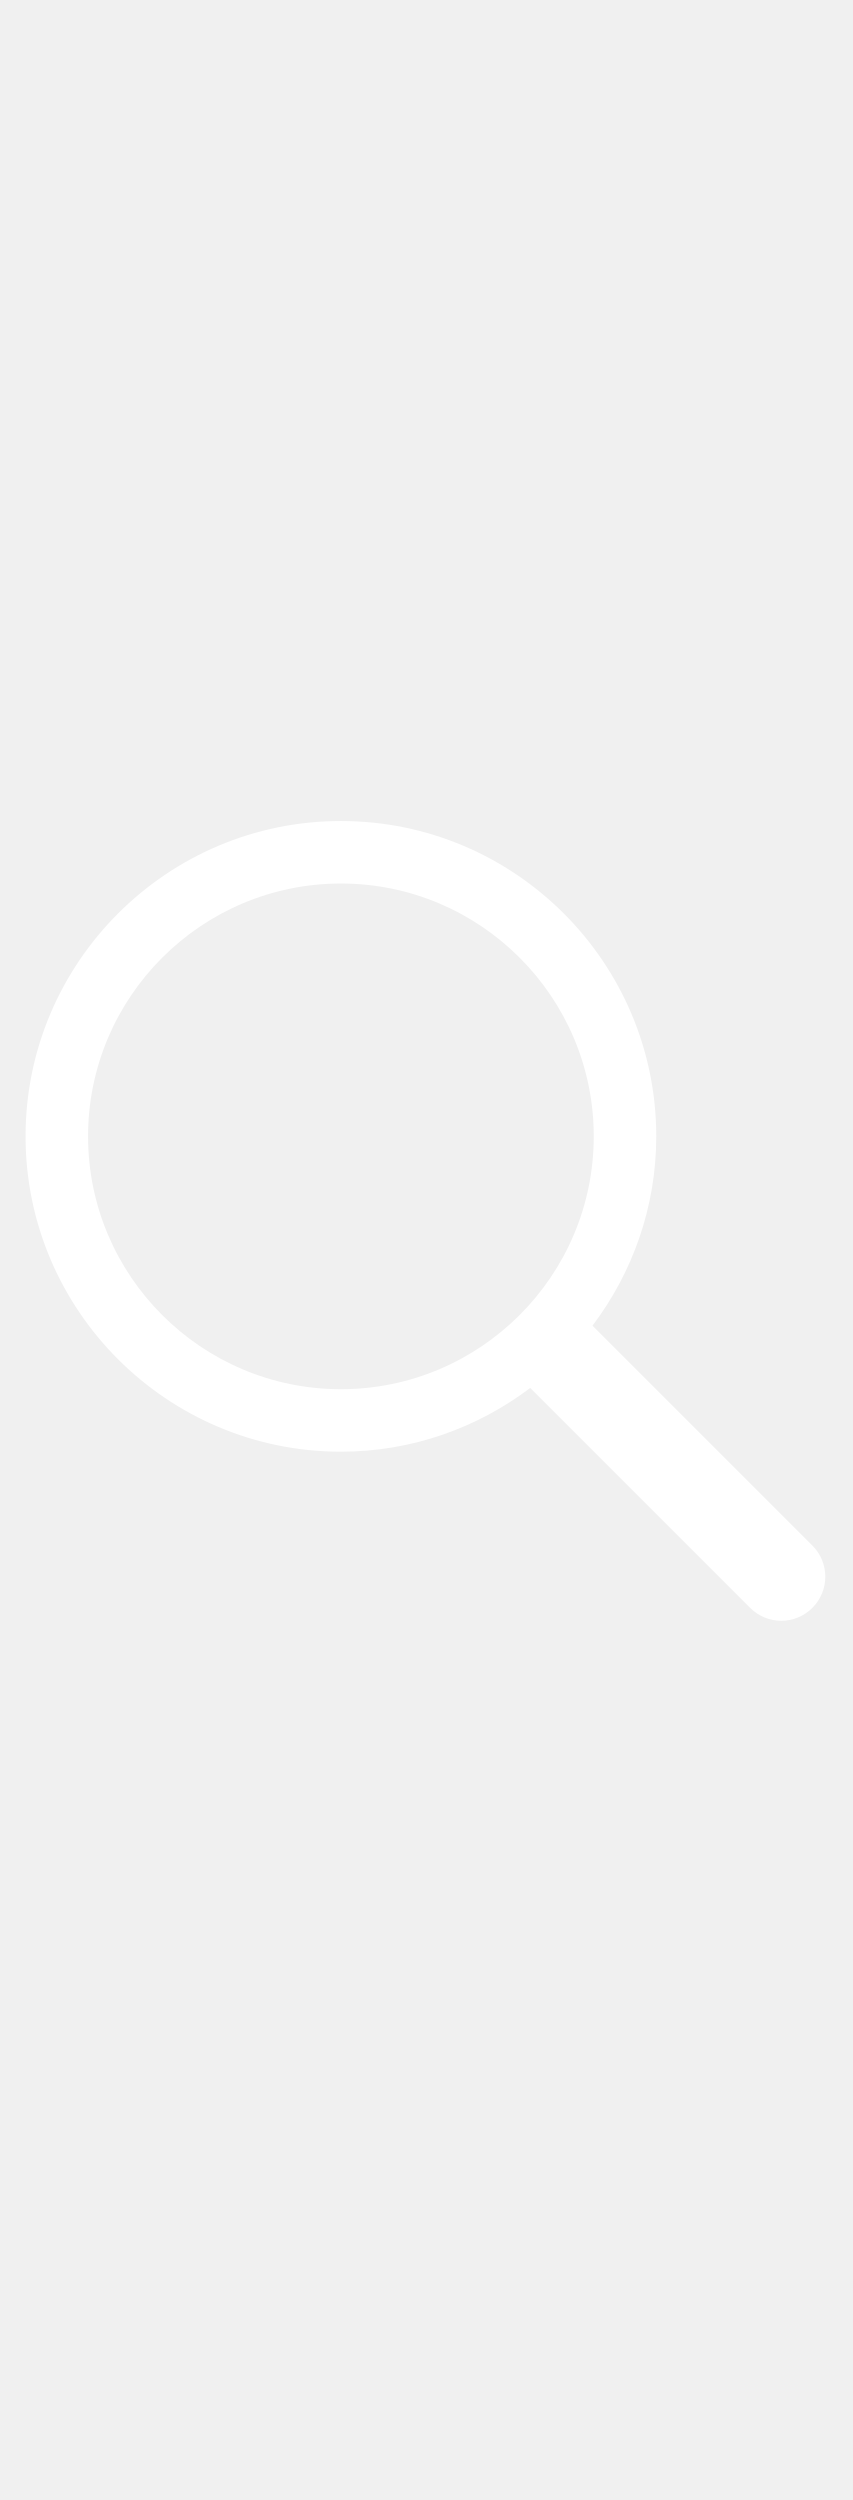
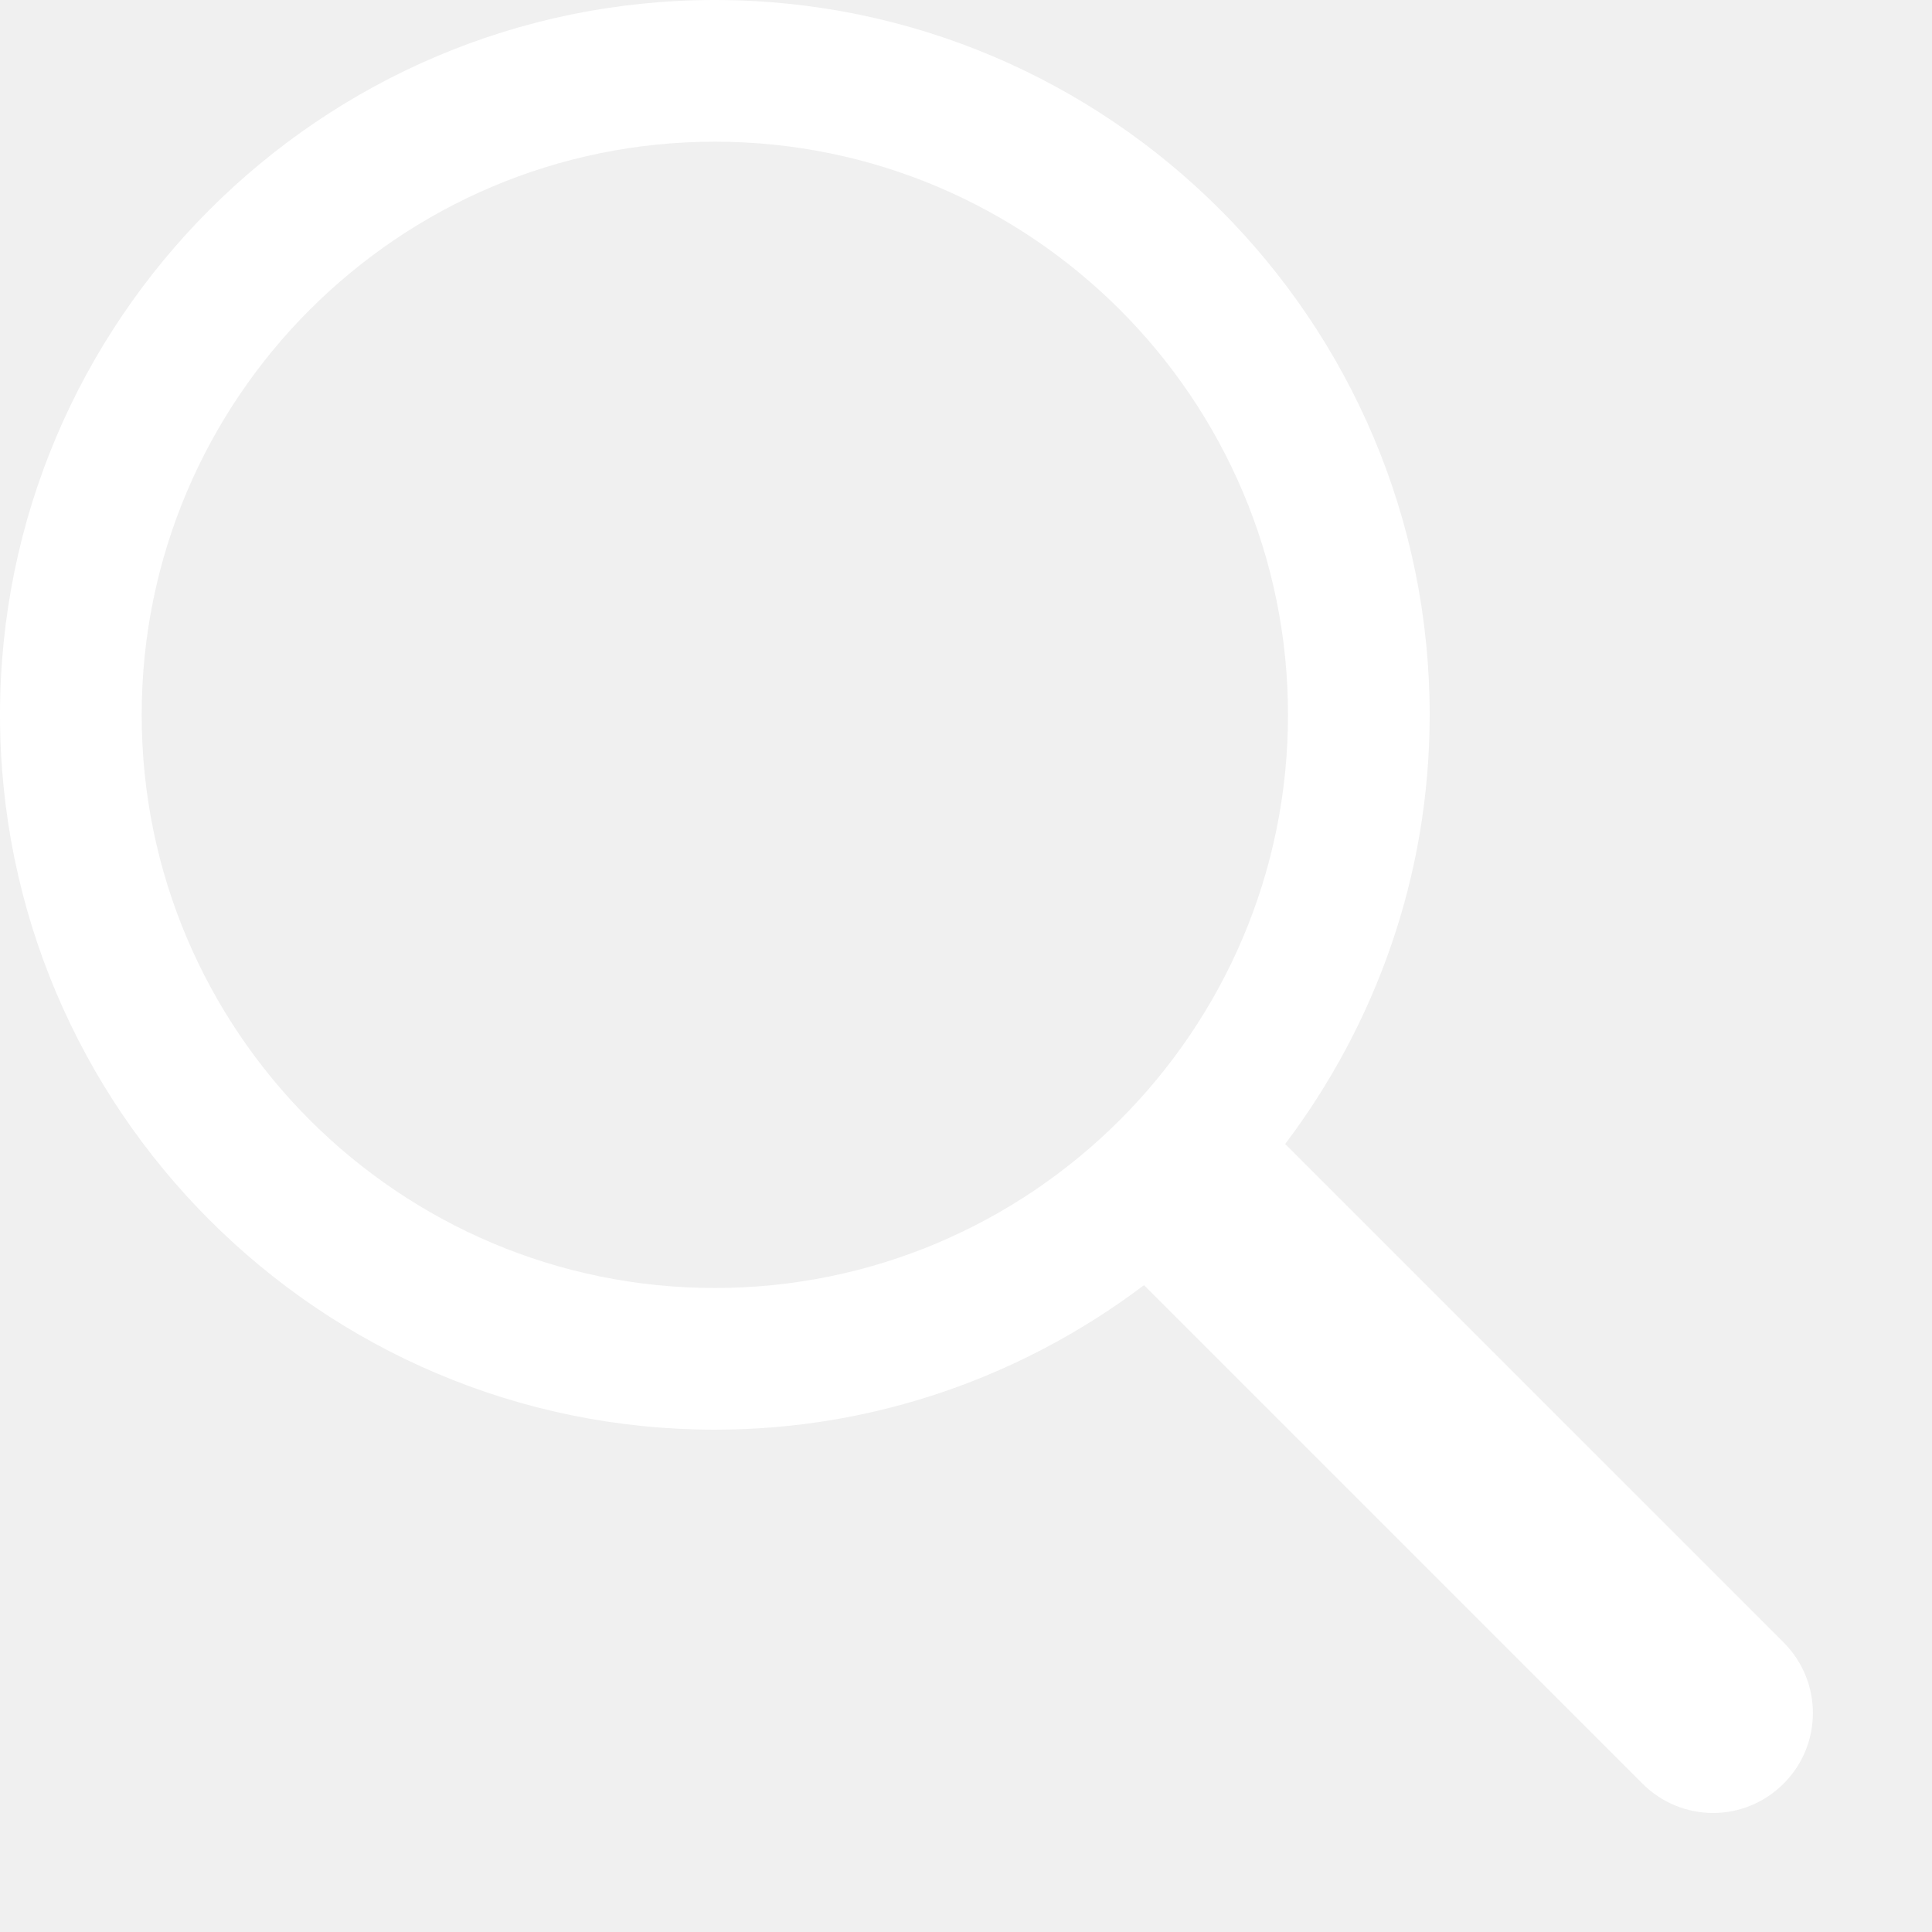
- <svg xmlns="http://www.w3.org/2000/svg" height="44" viewBox="0 0 15 44" width="15">
-   <path d="m14.298 27.202-3.87-3.87c.701-.929 1.122-2.081 1.122-3.332 0-3.06-2.489-5.55-5.55-5.55-3.06 0-5.55 2.49-5.55 5.55 0 3.061 2.49 5.55 5.55 5.55 1.251 0 2.403-.421 3.332-1.122l3.87 3.87c.151.151.35.228.548.228s.396-.076.548-.228c.303-.303.303-.793 0-1.096zm-12.748-7.202c0-2.454 1.997-4.45 4.45-4.45 2.454 0 4.45 1.997 4.45 4.45s-1.996 4.45-4.45 4.45-4.45-1.996-4.45-4.45z" fill="#fff" />
+ <svg xmlns="http://www.w3.org/2000/svg" fill="none" height="15" viewBox="0 0 15 15" width="15">
+   <path d="m13.848 12.752-3.87-3.87c.701-.929 1.122-2.081 1.122-3.332 0-3.06-2.489-5.55-5.55-5.55-3.06 0-5.55 2.49-5.55 5.55 0 3.061 2.49 5.55 5.55 5.55 1.251 0 2.403-.421 3.332-1.122l3.87 3.87c.151.151.35.228.548.228s.396-.076.548-.228c.303-.303.303-.793 0-1.096zm-12.748-7.202c0-2.454 1.997-4.45 4.45-4.45 2.454 0 4.45 1.997 4.45 4.45s-1.996 4.45-4.45 4.45-4.45-1.996-4.45-4.45z" fill="#fff" />
</svg>
